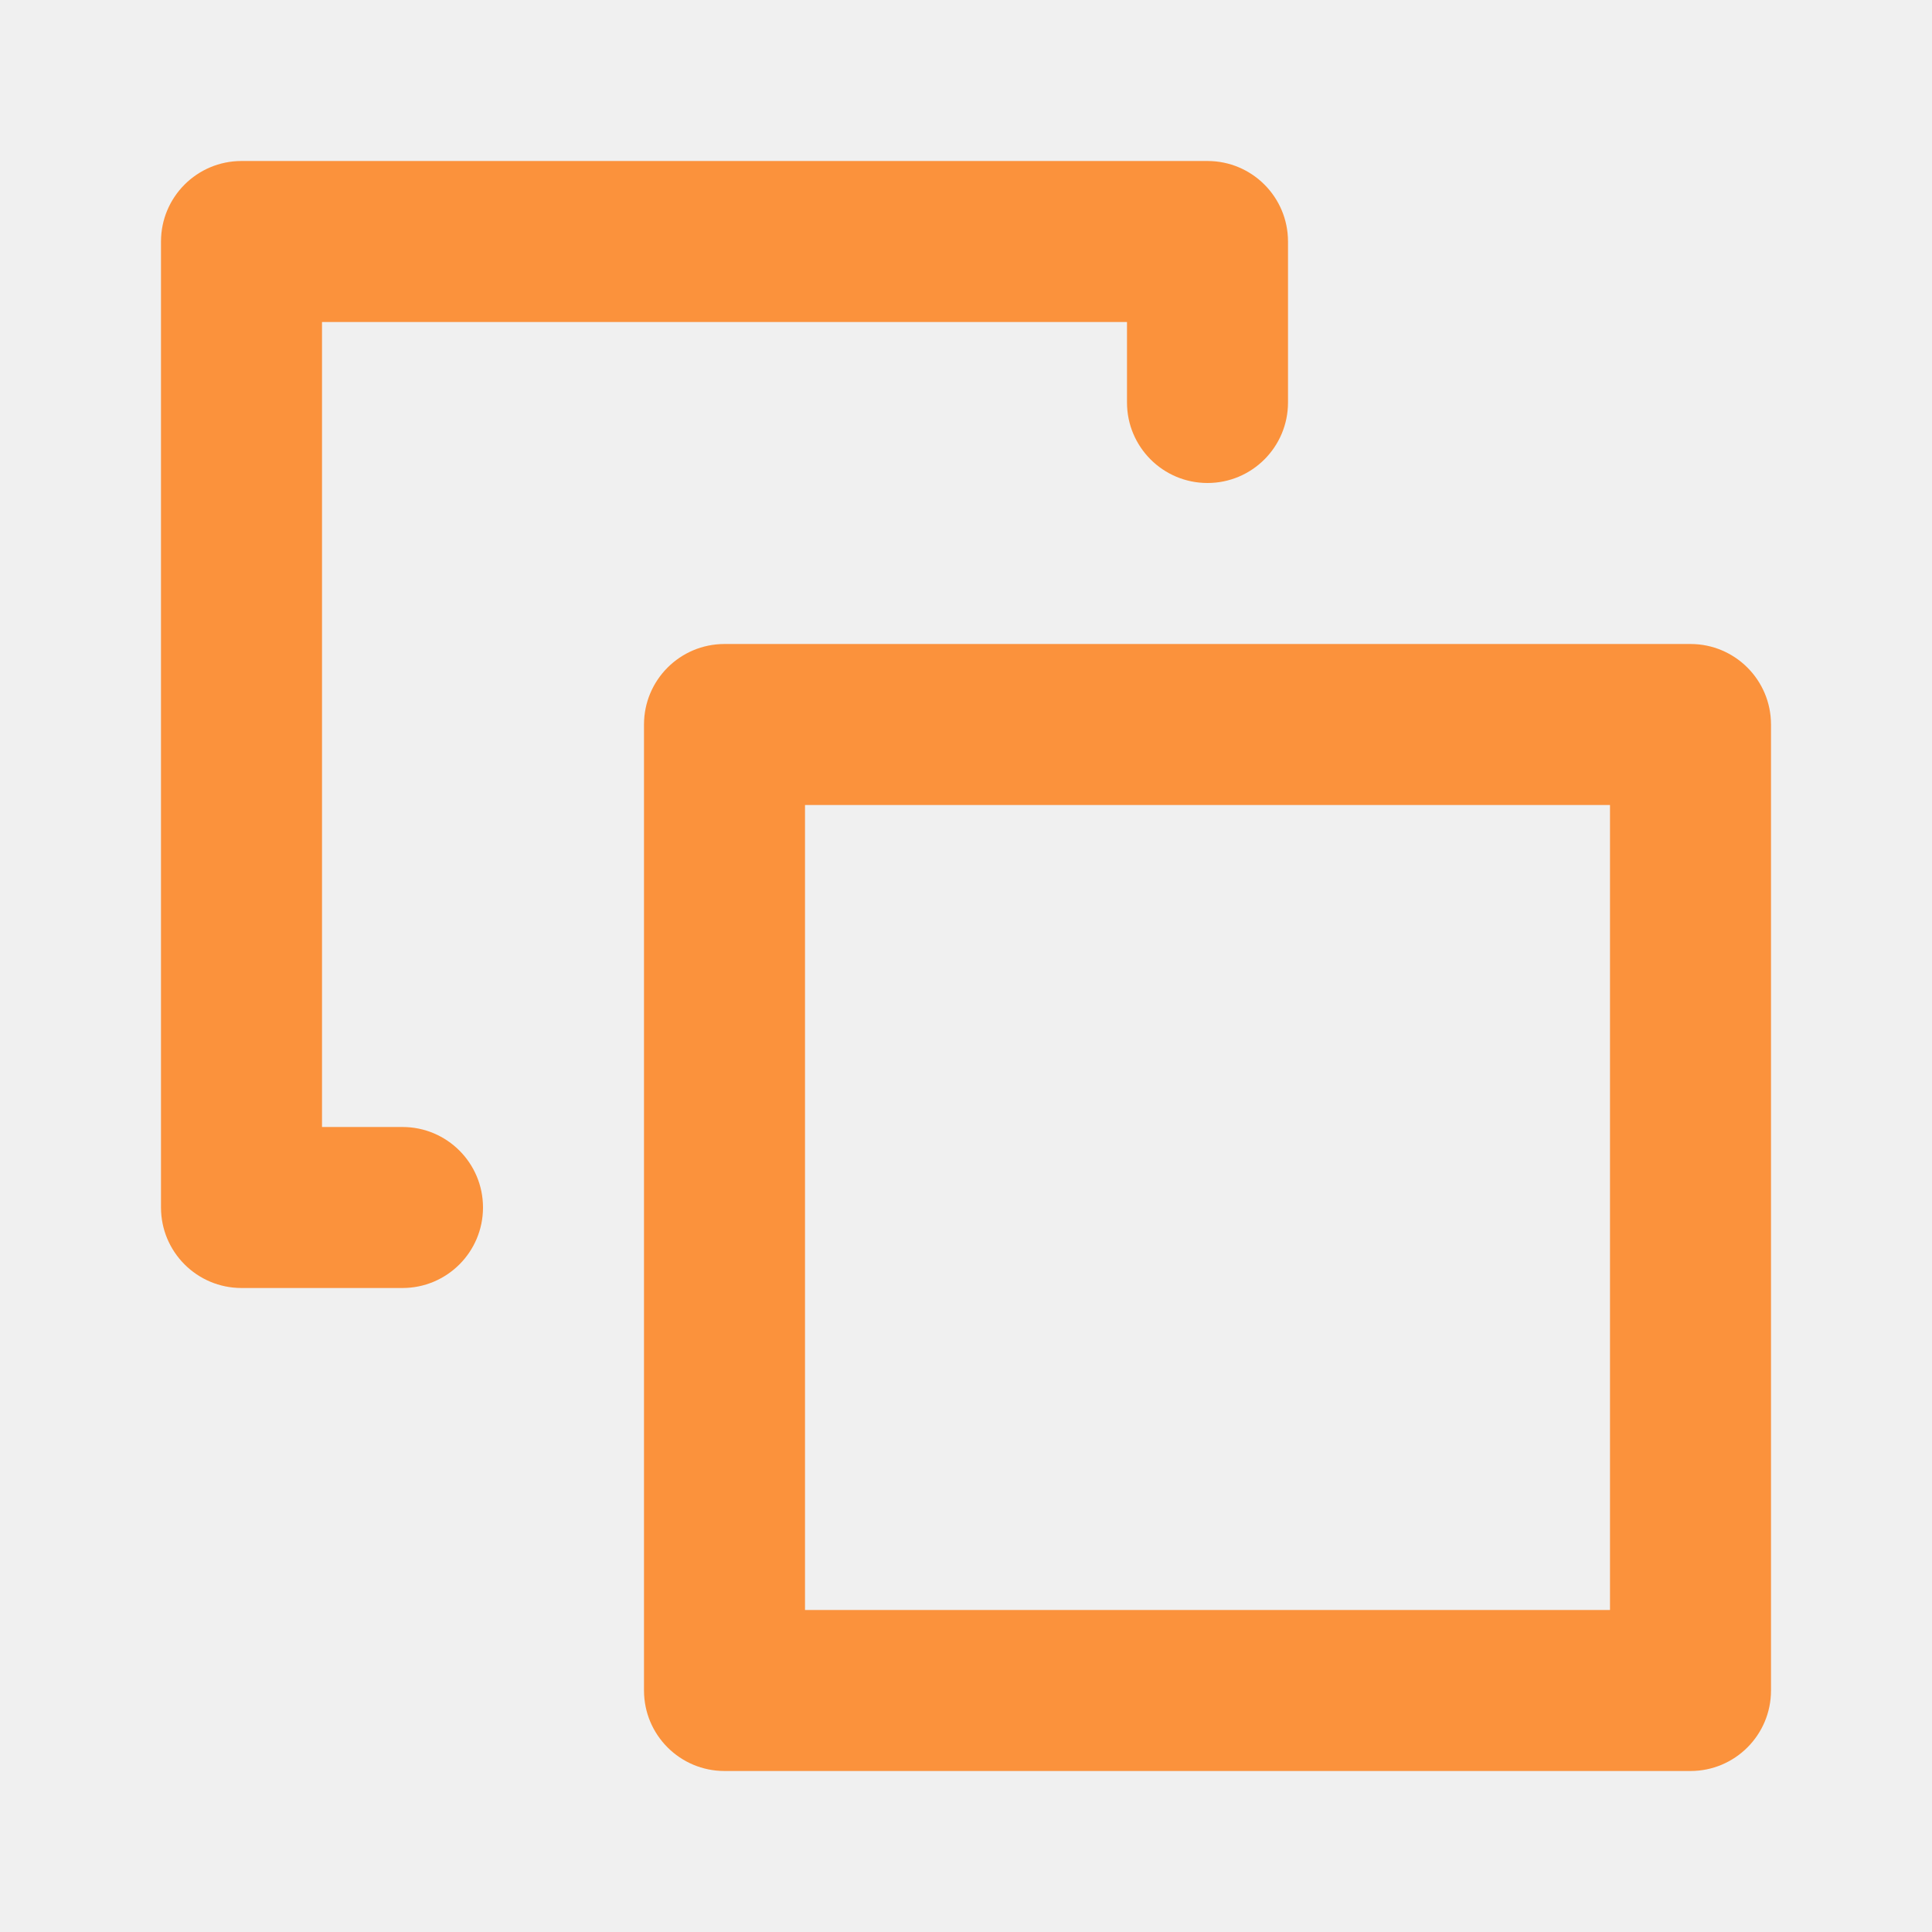
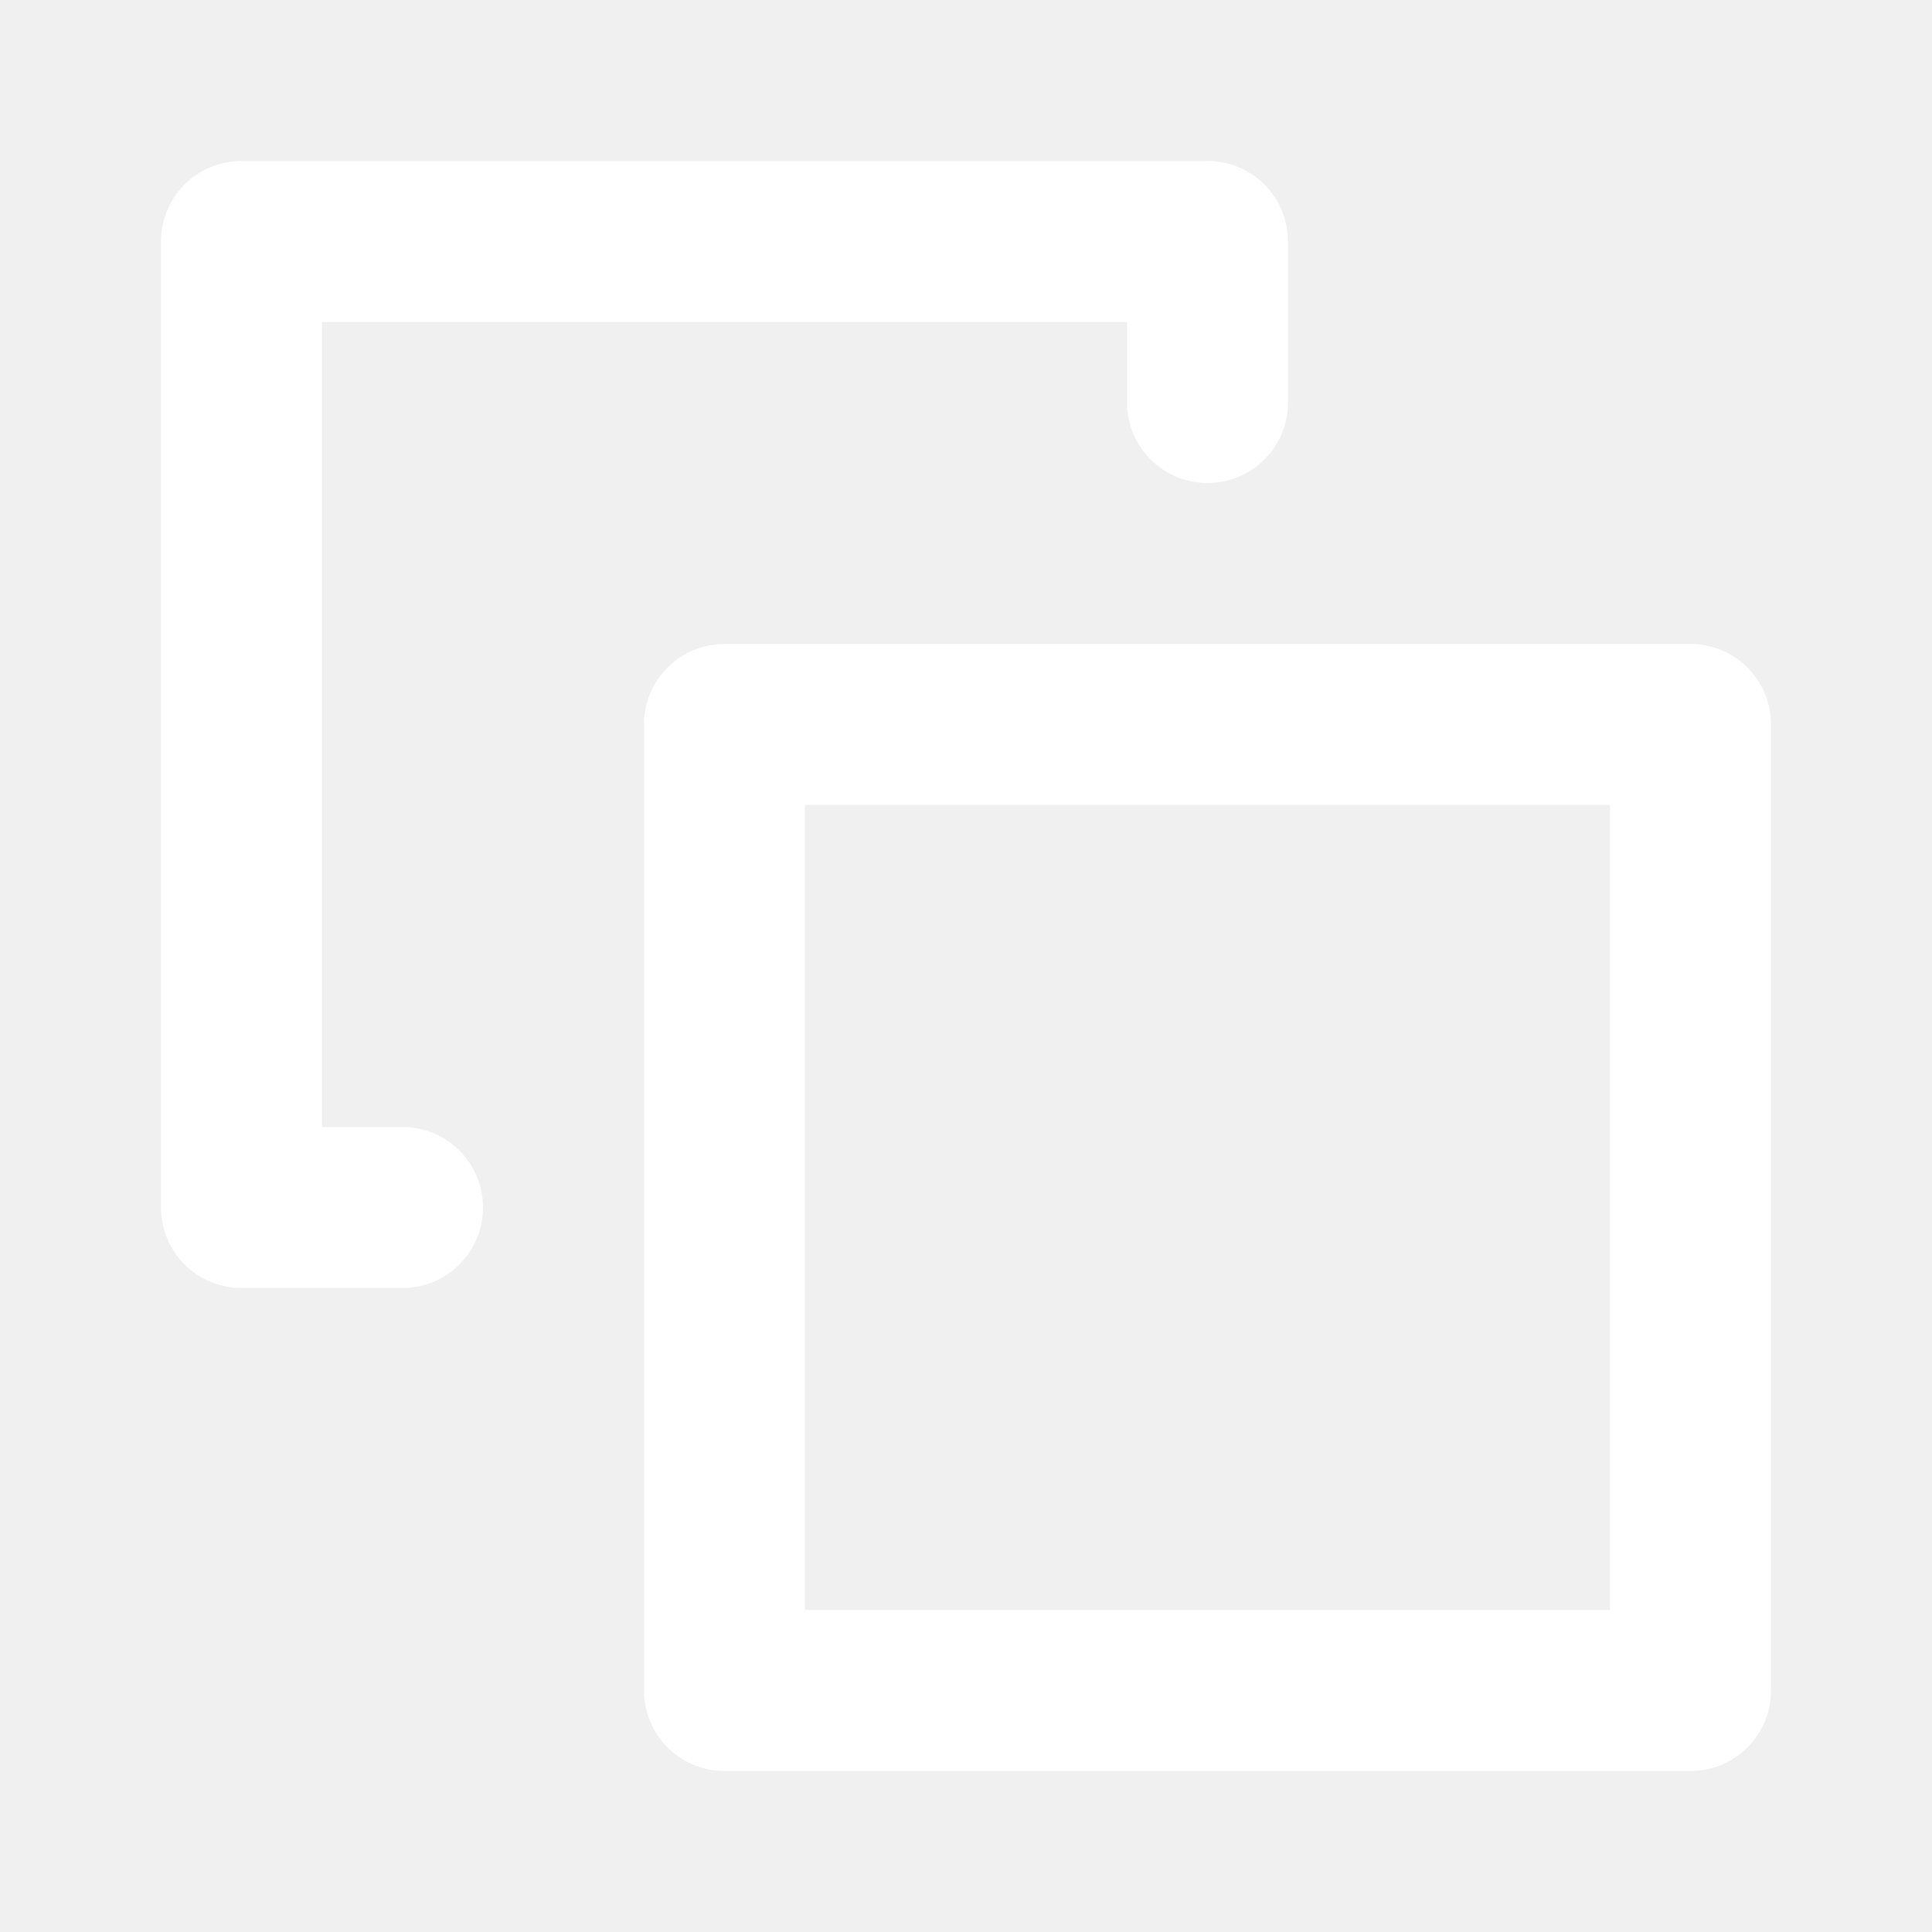
- <svg xmlns="http://www.w3.org/2000/svg" fill="#fb923c" viewBox="0 0 24 24">
+ <svg xmlns="http://www.w3.org/2000/svg" className="fill-white text-white" fill="#fff" viewBox="0 0 24 24">
  <g id="SVGRepo_bgCarrier" stroke-width="0" />
  <g id="SVGRepo_tracerCarrier" stroke-linecap="round" stroke-linejoin="round" />
  <g id="SVGRepo_iconCarrier">
    <path d="M21,8H9A1,1,0,0,0,8,9V21a1,1,0,0,0,1,1H21a1,1,0,0,0,1-1V9A1,1,0,0,0,21,8ZM20,20H10V10H20ZM6,15a1,1,0,0,1-1,1H3a1,1,0,0,1-1-1V3A1,1,0,0,1,3,2H15a1,1,0,0,1,1,1V5a1,1,0,0,1-2,0V4H4V14H5A1,1,0,0,1,6,15Z" />
  </g>
</svg>
